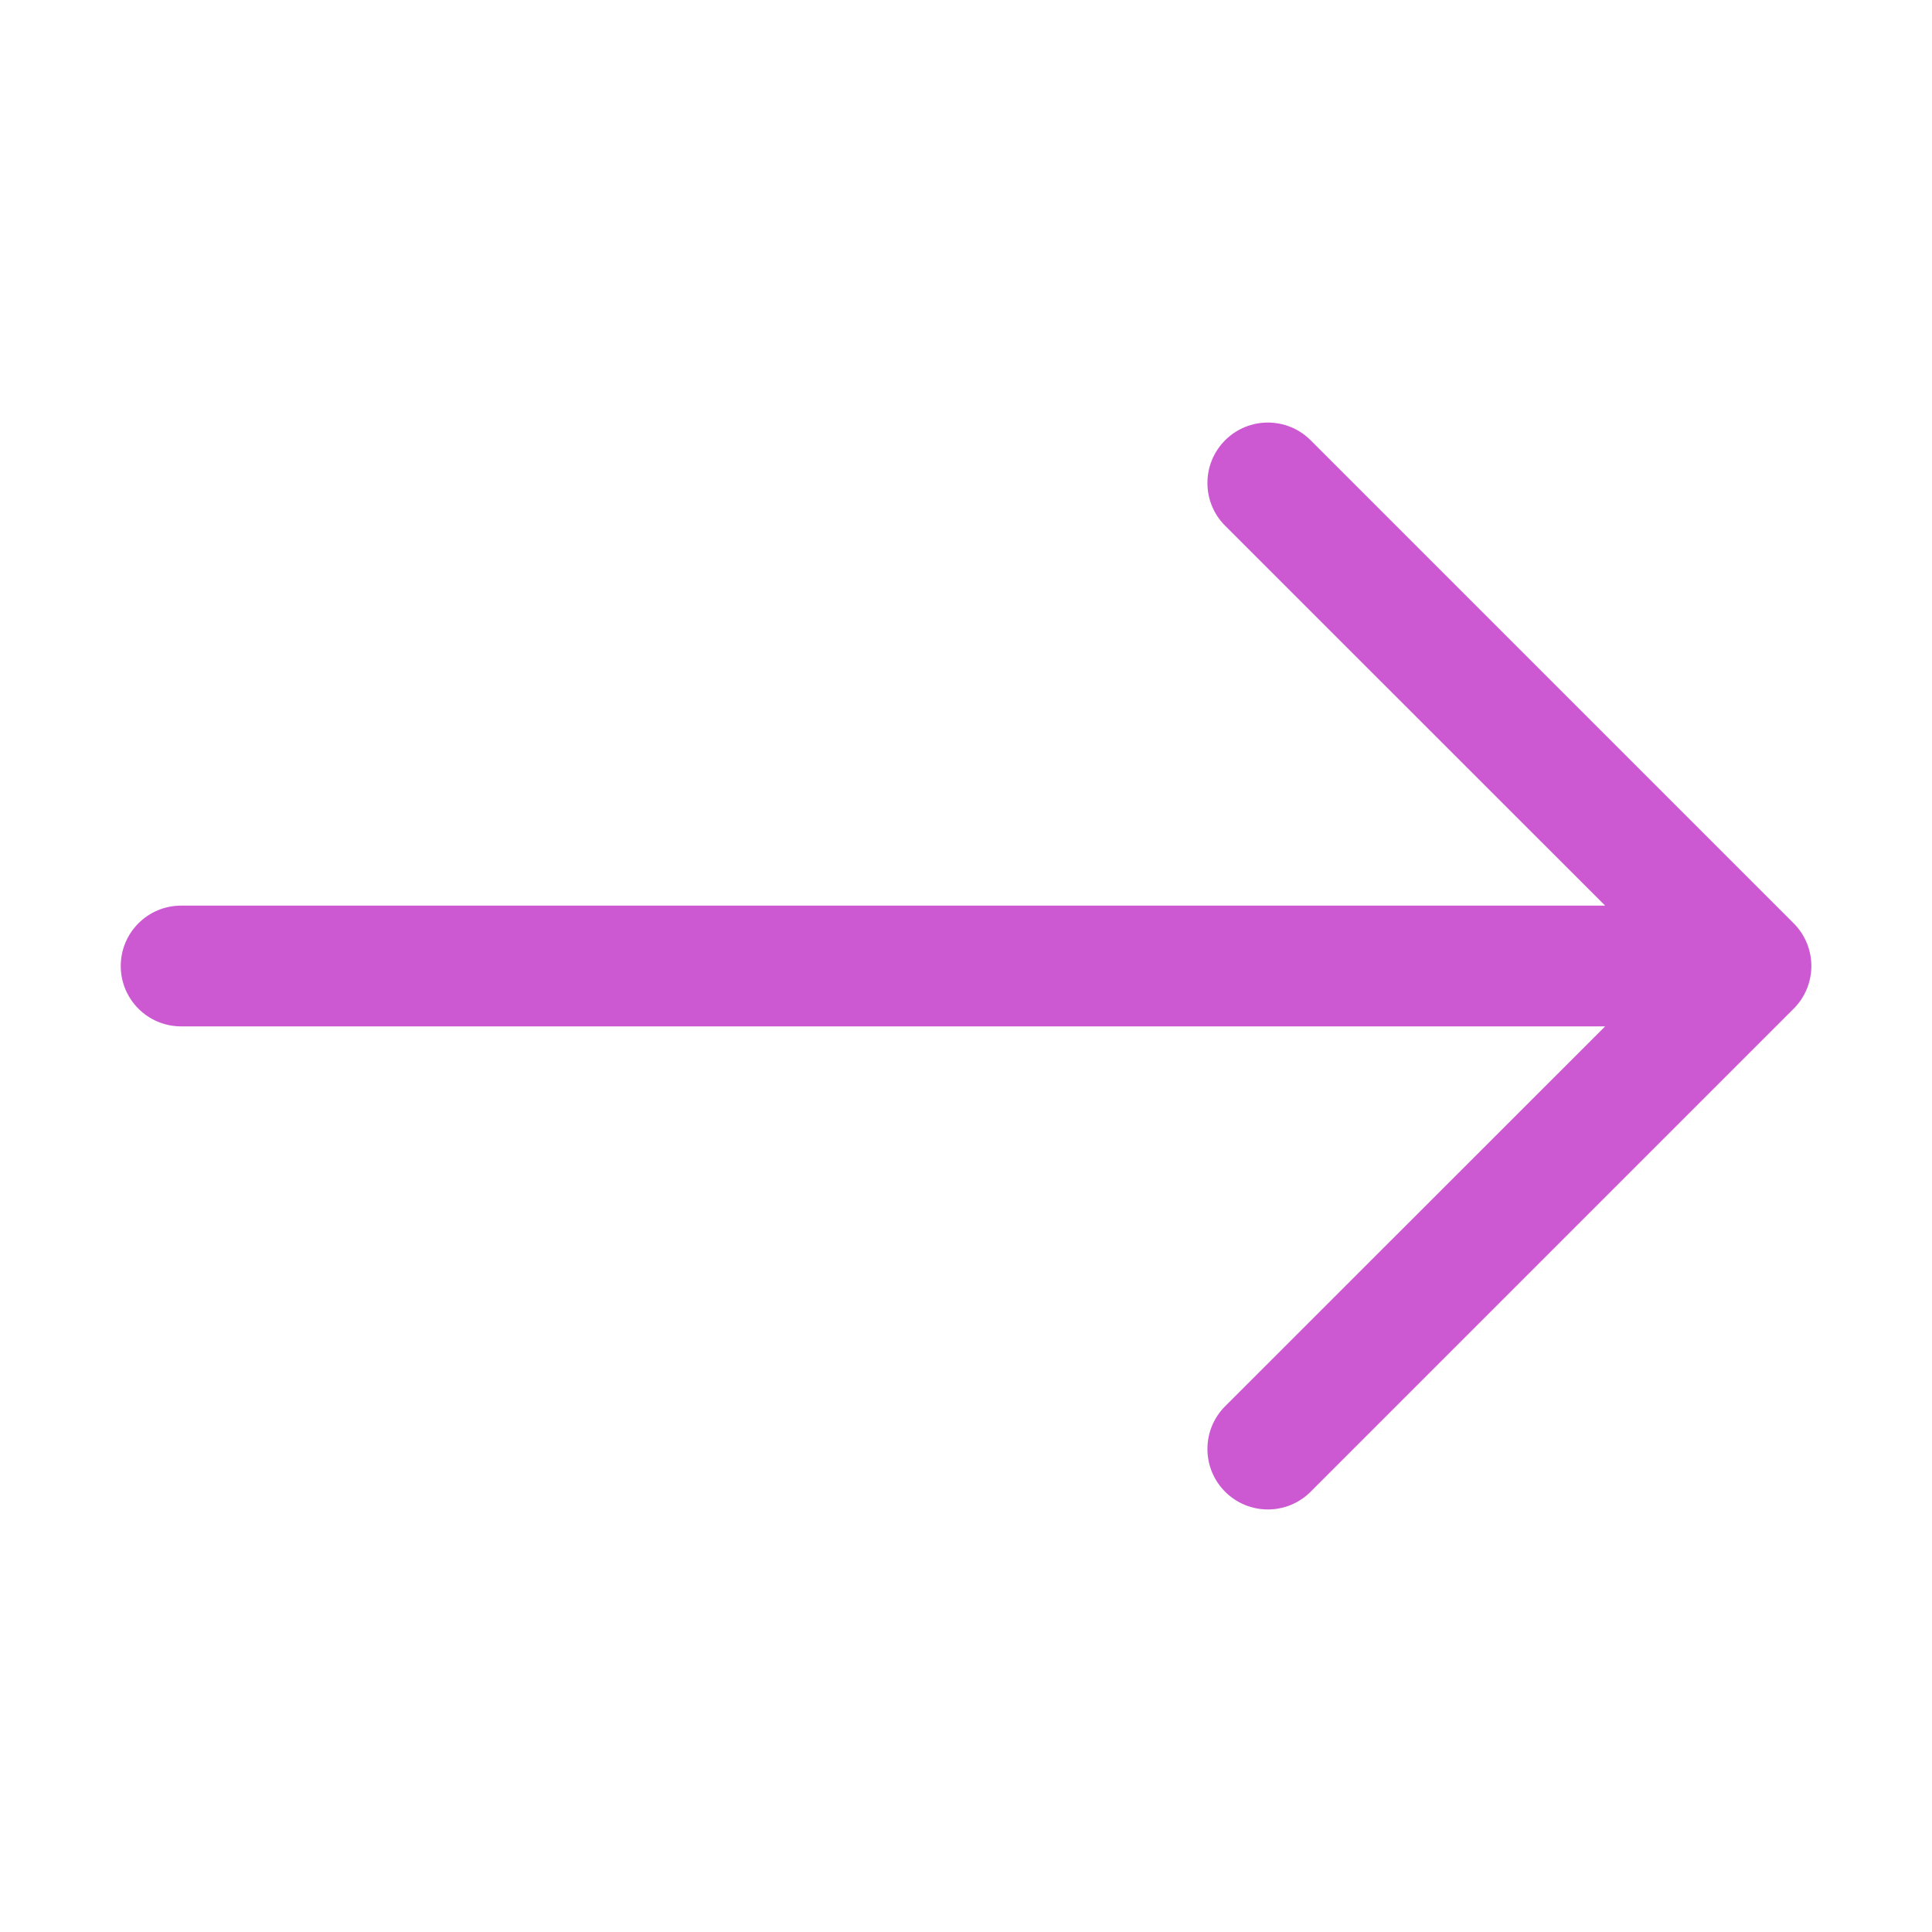
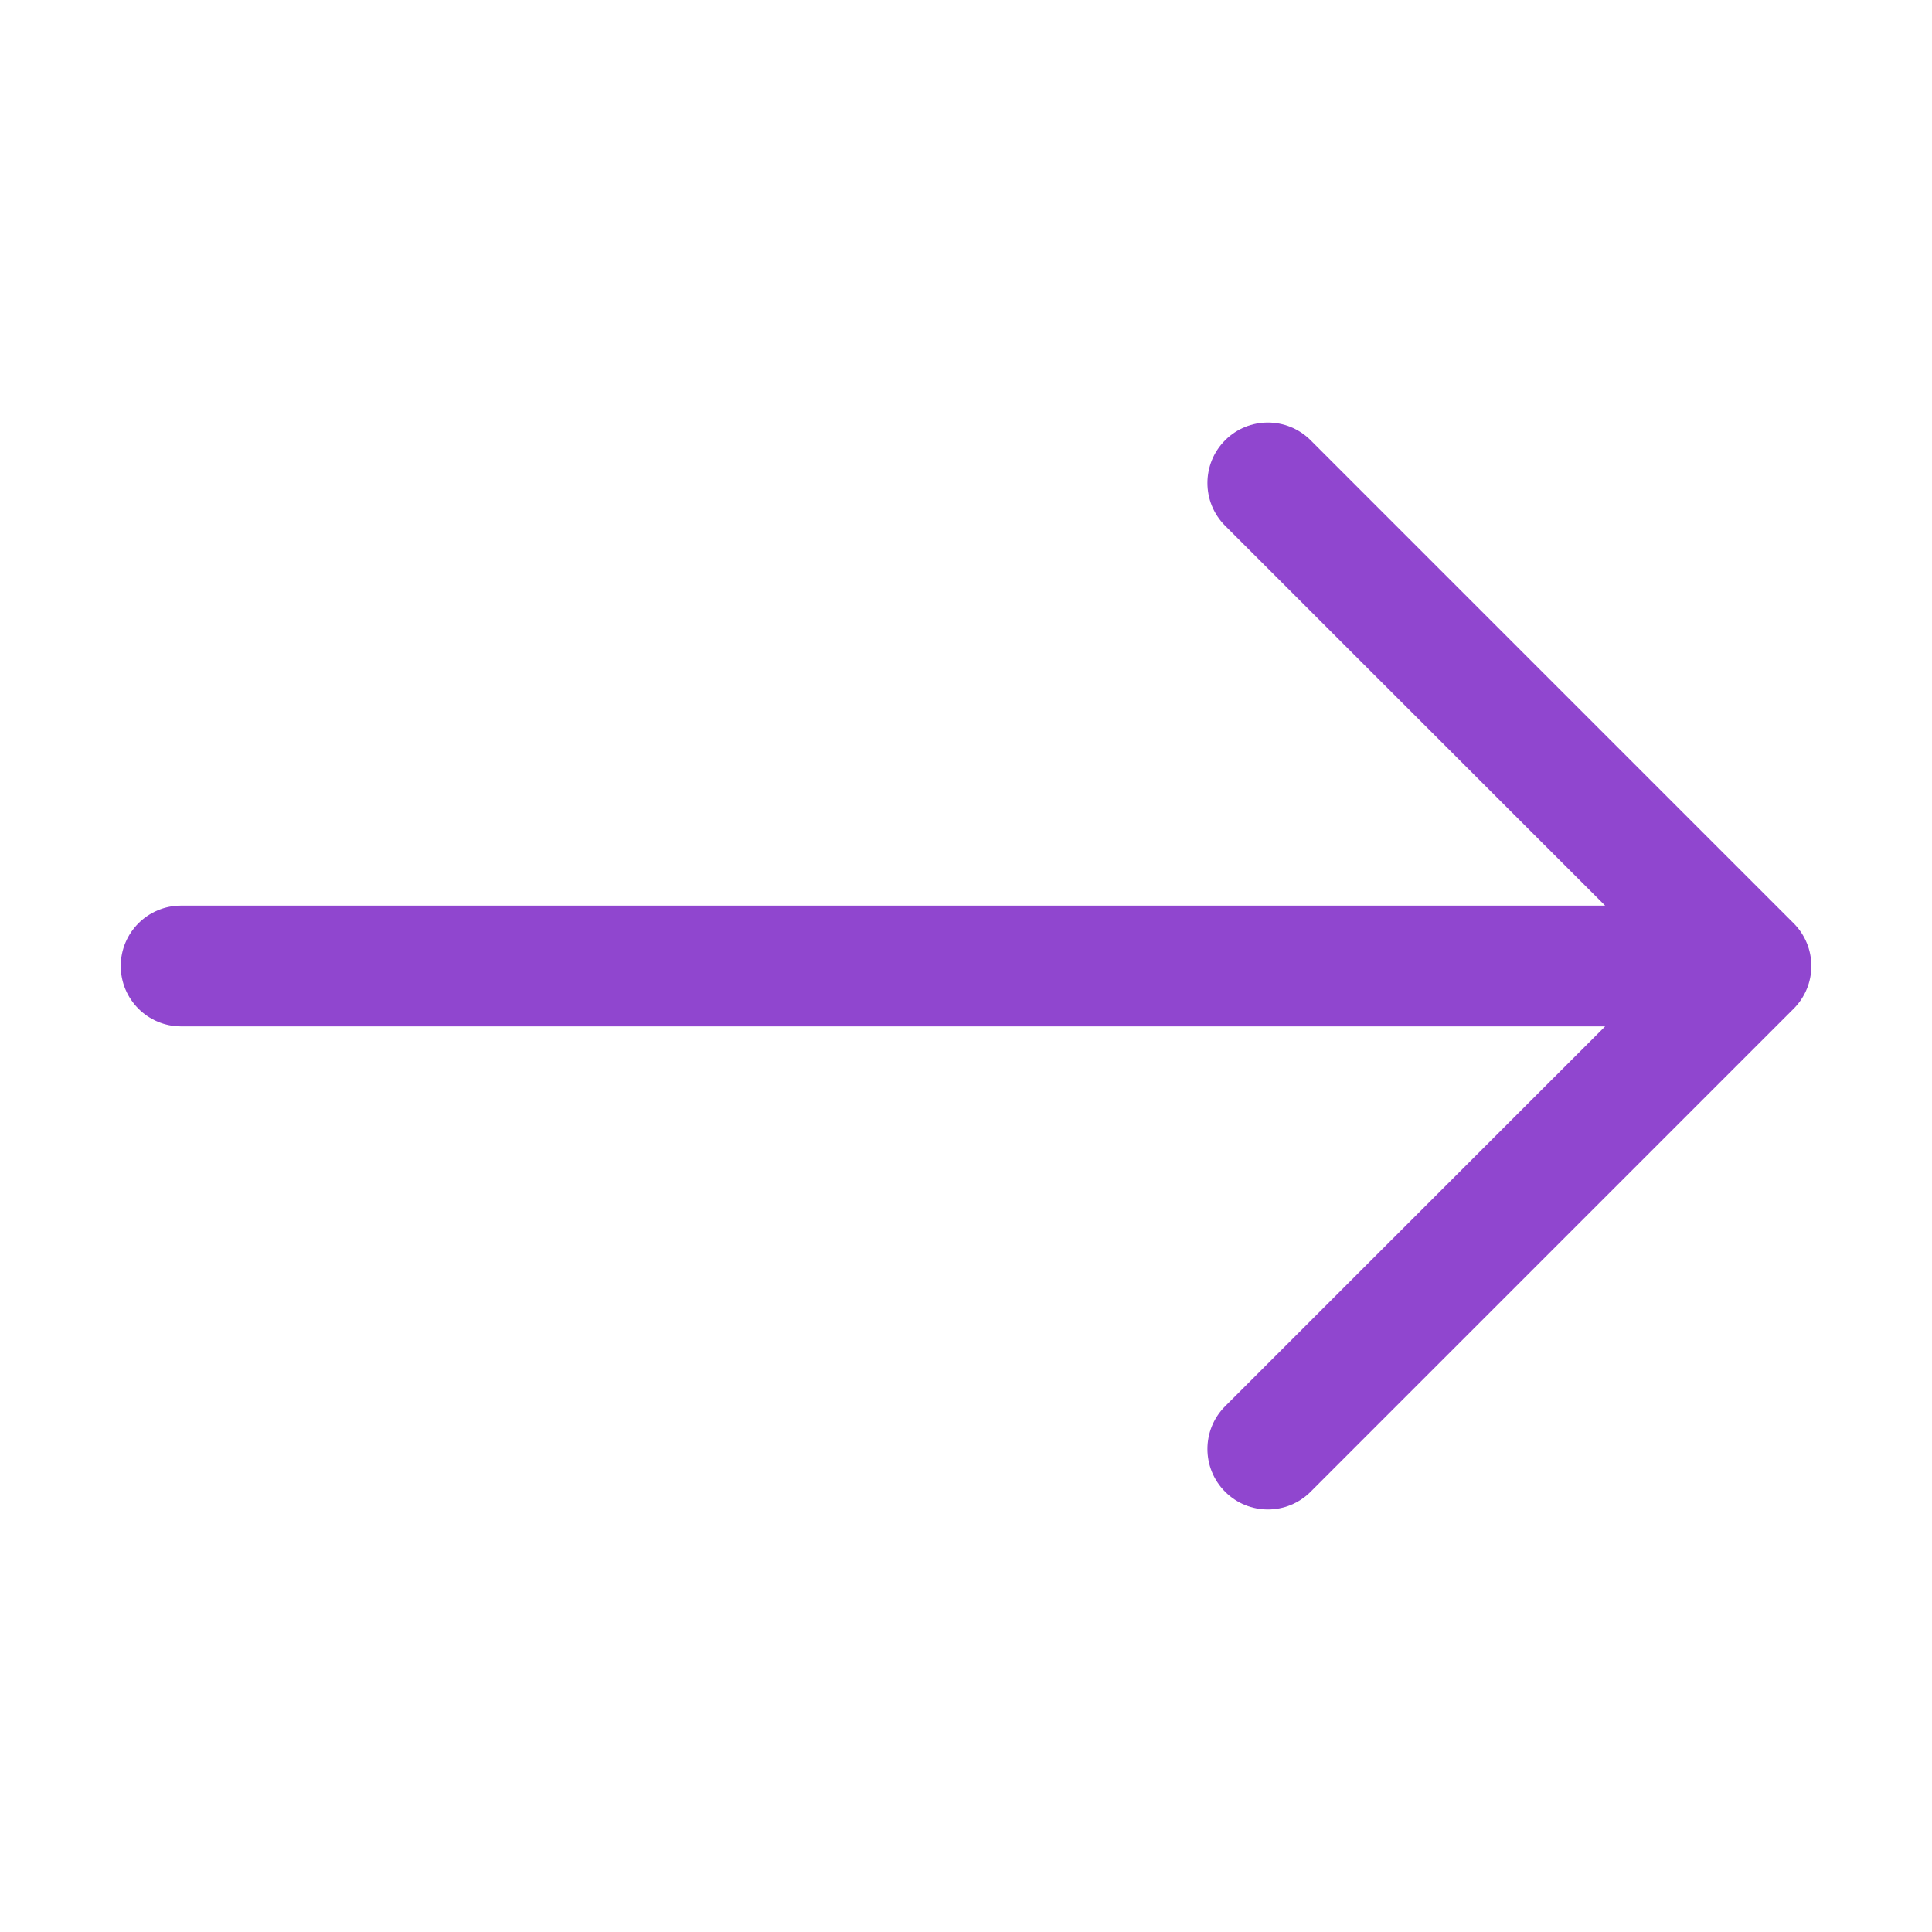
- <svg xmlns="http://www.w3.org/2000/svg" width="16" height="16" fill="#cc59d2" class="bi bi-arrow-right" viewBox="0 0 16 16">
+ <svg xmlns="http://www.w3.org/2000/svg" width="16" height="16" fill="#9046cf" class="bi bi-arrow-right" viewBox="0 0 16 16">
  <path fill-rule="evenodd" d="M1 8a.5.5 0 0 1 .5-.5h11.793l-3.147-3.146a.5.5 0 0 1 .708-.708l4 4a.5.5 0 0 1 0 .708l-4 4a.5.5 0 0 1-.708-.708L13.293 8.5H1.5A.5.5 0 0 1 1 8z" />
</svg>
